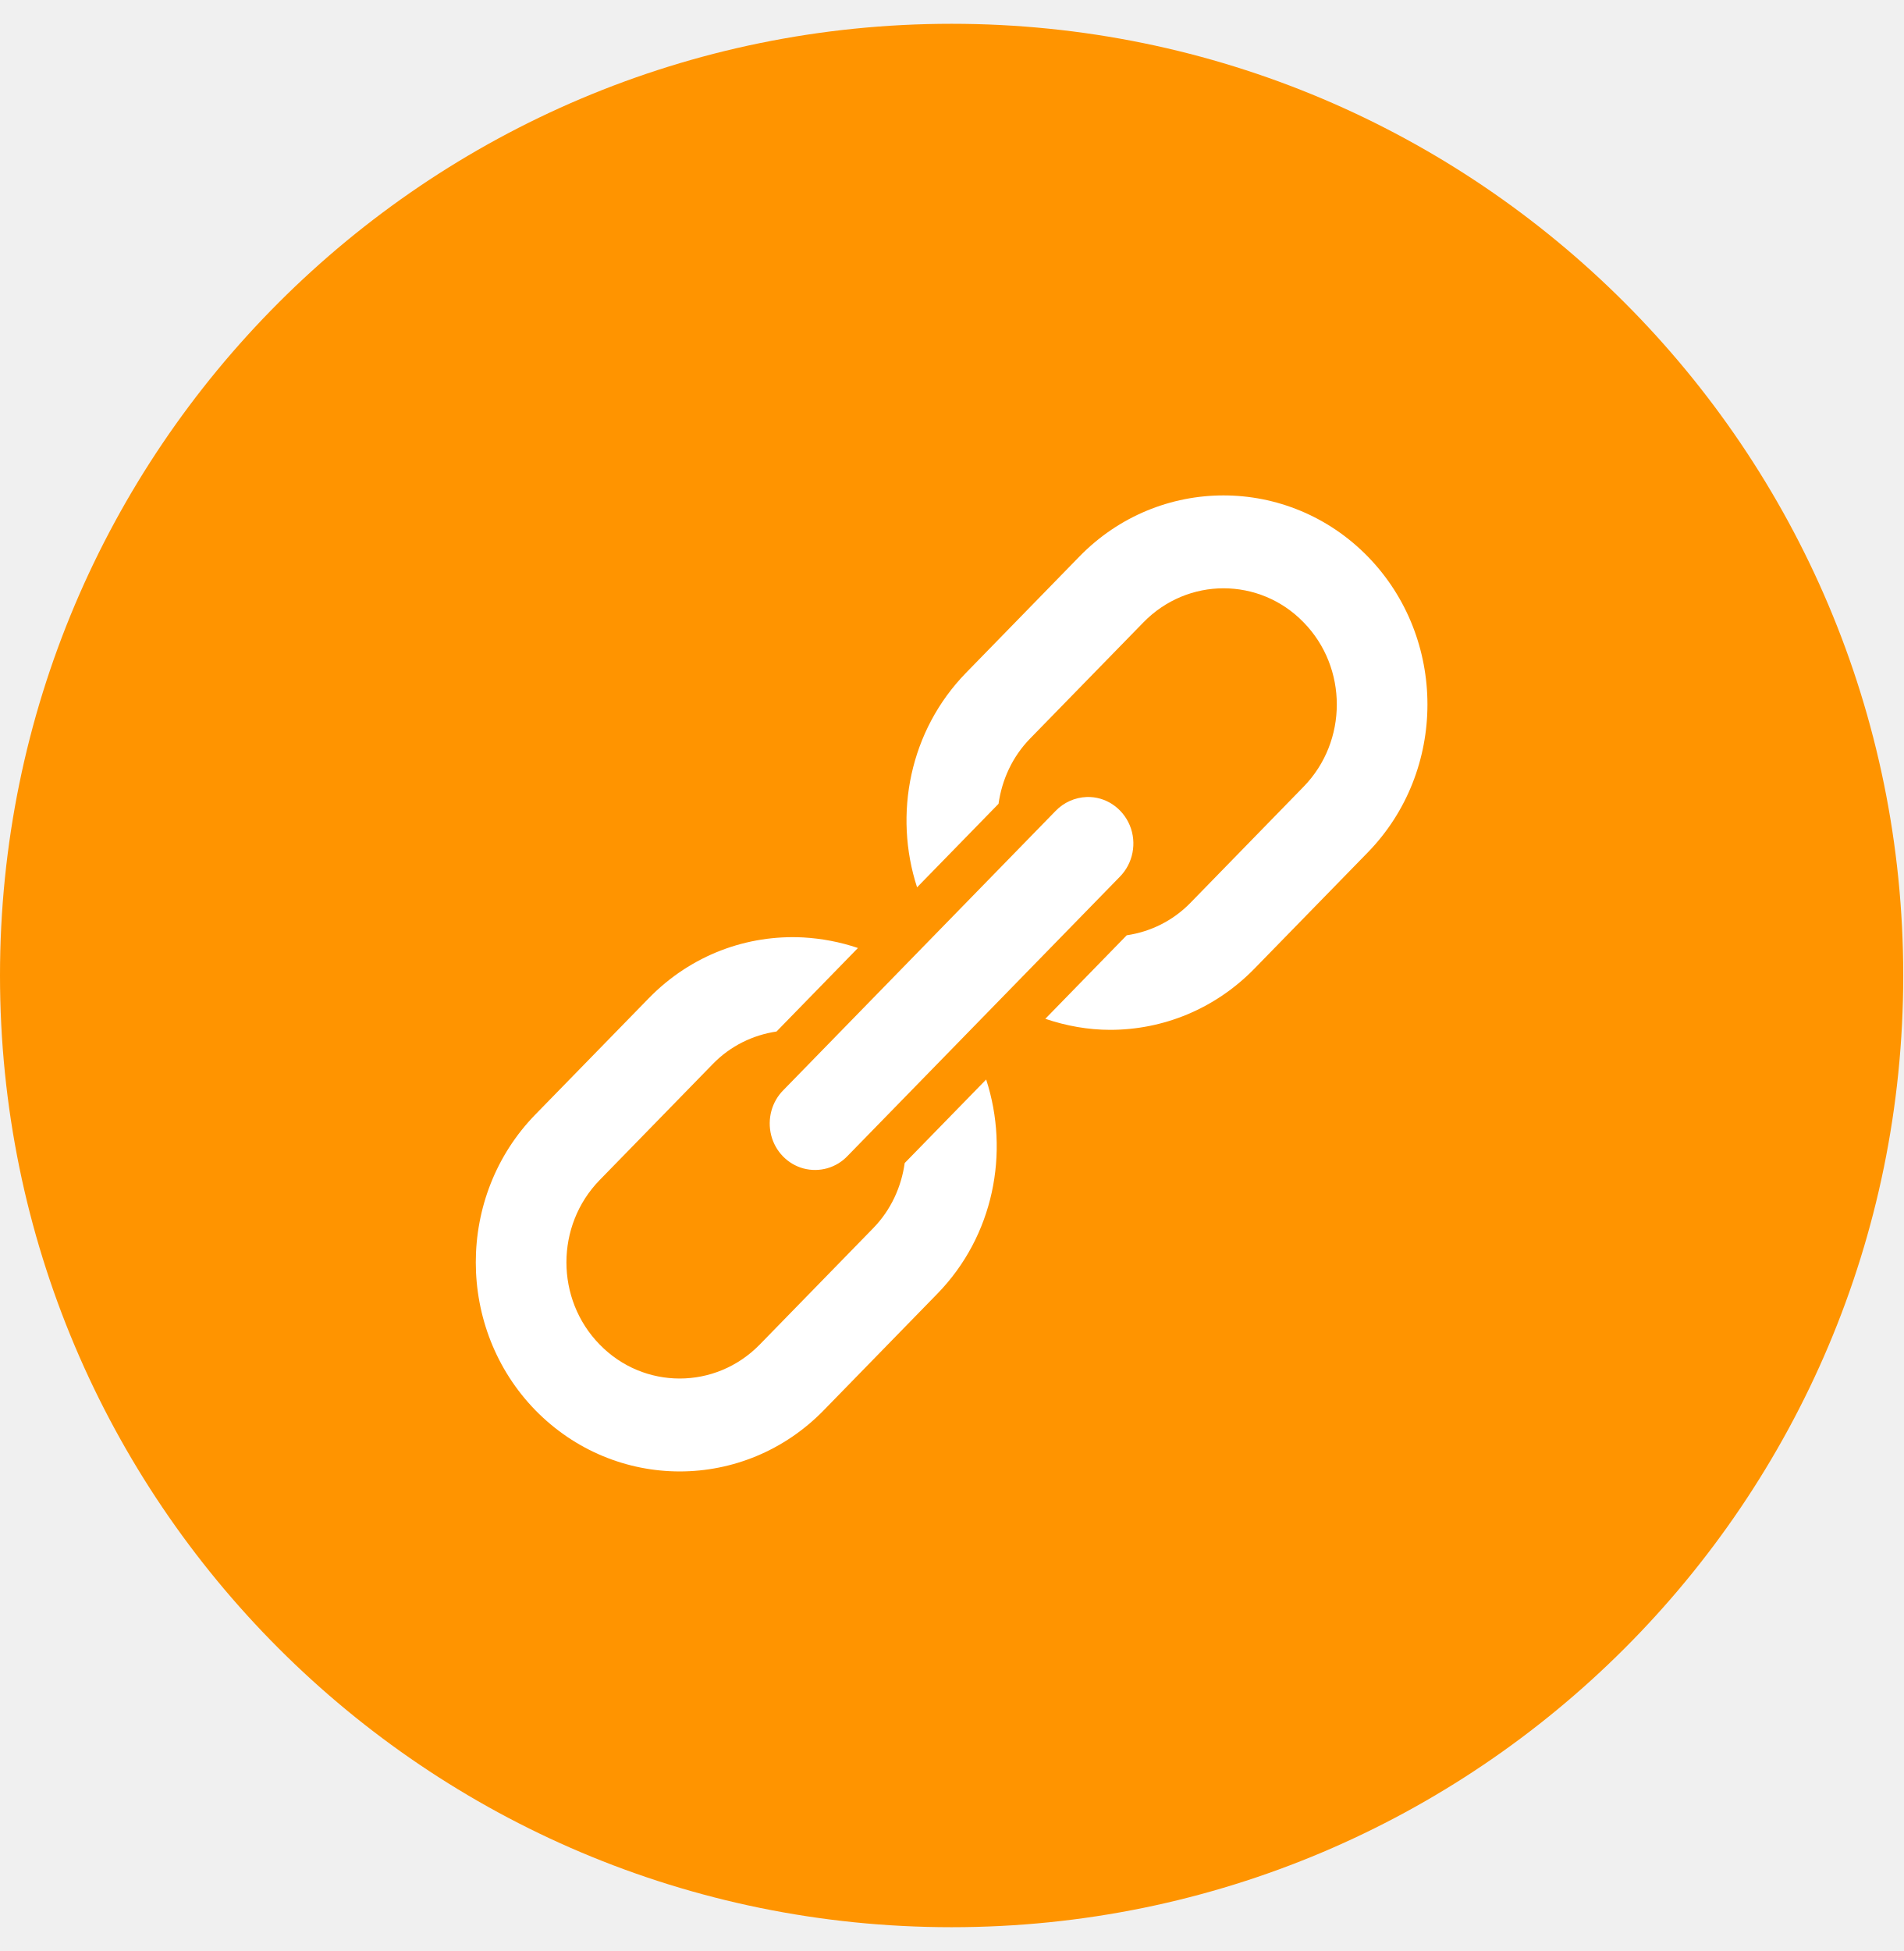
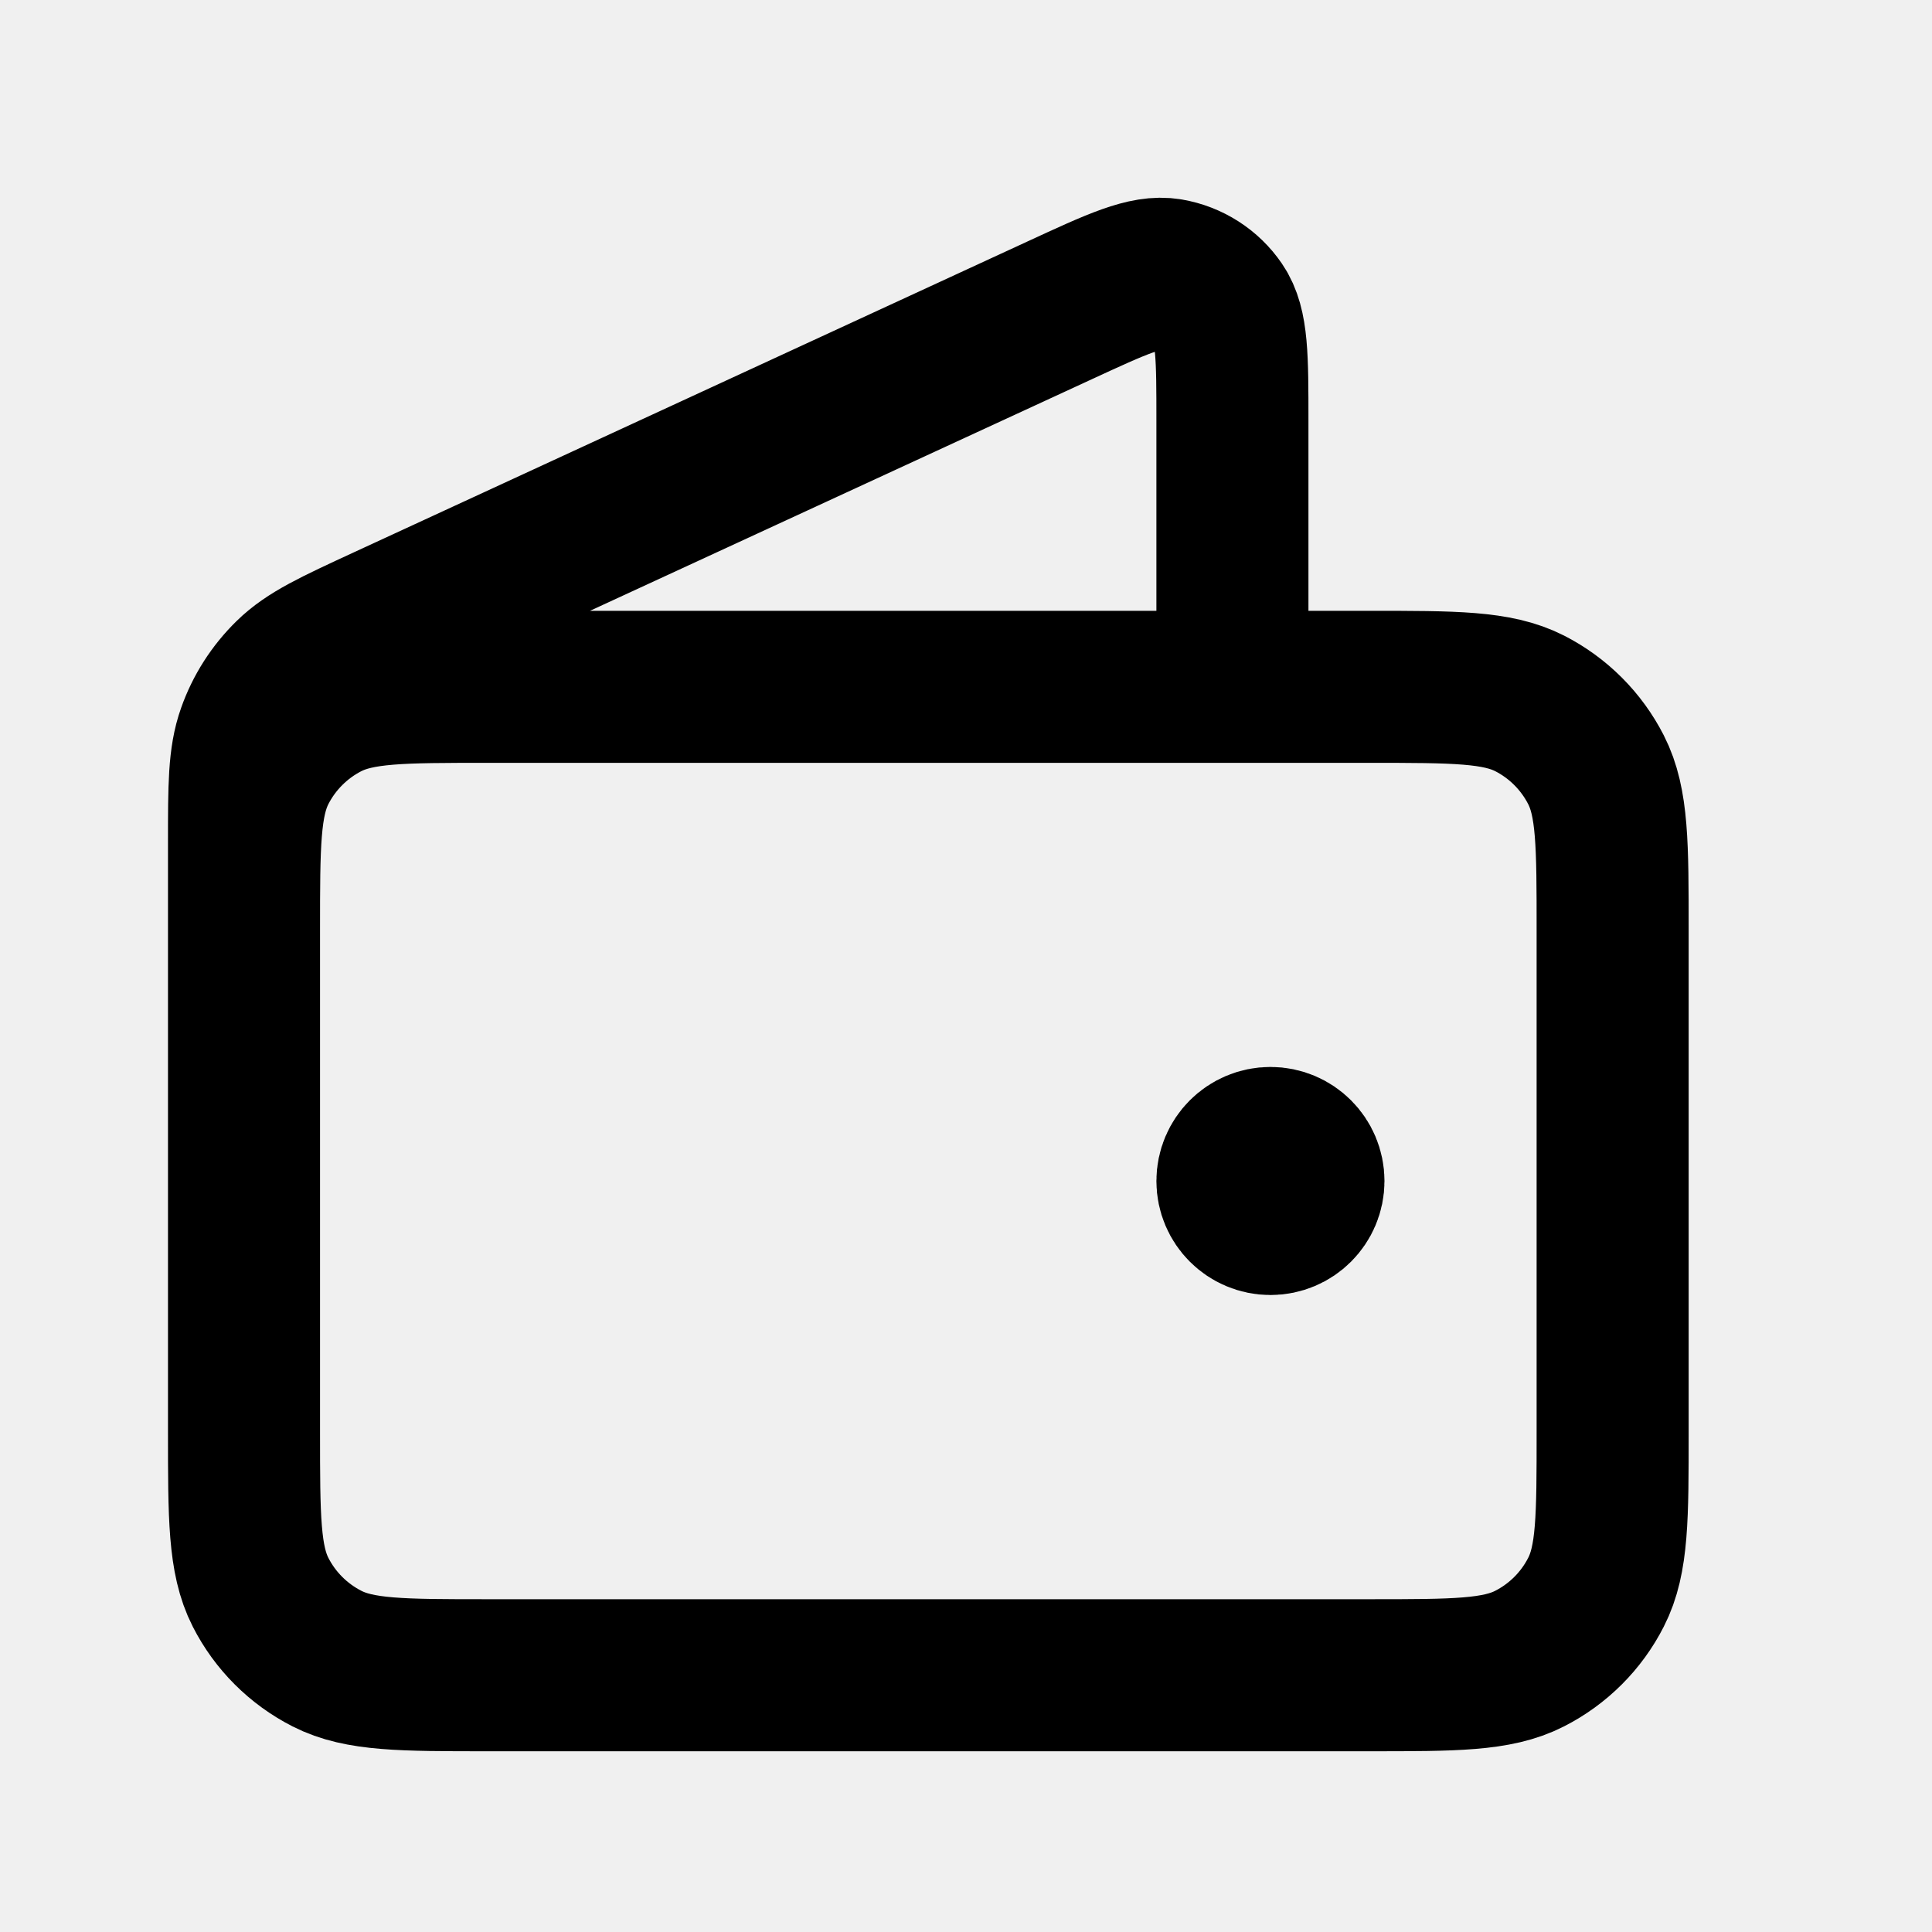
- <svg xmlns="http://www.w3.org/2000/svg" width="40" height="41" viewBox="0 0 40 41" fill="none">
-   <rect y="0.5" width="40" height="40" rx="20" fill="#FF9400" />
-   <path d="M25.714 10.411C24.617 10.411 23.519 10.84 22.685 11.696L20.304 14.138C19.116 15.356 18.775 17.114 19.274 18.647L20.986 16.892C21.057 16.389 21.274 15.906 21.649 15.521L24.031 13.079C24.496 12.602 25.107 12.363 25.714 12.363C26.325 12.363 26.936 12.602 27.398 13.079C28.328 14.03 28.328 15.578 27.398 16.532L25.017 18.975C24.642 19.359 24.17 19.582 23.68 19.655L21.969 21.41C22.412 21.56 22.871 21.642 23.333 21.642C24.431 21.642 25.528 21.213 26.365 20.355L28.747 17.913C30.418 16.198 30.418 13.41 28.747 11.696C27.91 10.84 26.812 10.411 25.714 10.411ZM22.84 16.749C22.592 16.758 22.356 16.863 22.183 17.044L16.468 22.905C16.22 23.15 16.121 23.515 16.208 23.859C16.295 24.199 16.555 24.466 16.887 24.555C17.222 24.644 17.578 24.543 17.817 24.288L23.532 18.428C23.814 18.145 23.897 17.715 23.745 17.346C23.59 16.974 23.231 16.736 22.84 16.749ZM16.881 19.7C15.712 19.639 14.528 20.062 13.635 20.978L11.253 23.42C9.582 25.131 9.582 27.923 11.253 29.637C12.091 30.492 13.188 30.922 14.286 30.922C15.383 30.922 16.481 30.492 17.315 29.634L19.696 27.192C20.884 25.977 21.225 24.218 20.726 22.686L19.014 24.441C18.943 24.943 18.726 25.427 18.351 25.811L15.969 28.254C15.039 29.208 13.529 29.208 12.602 28.254C11.672 27.303 11.672 25.754 12.602 24.8L14.983 22.358C15.358 21.973 15.83 21.751 16.32 21.677L18.031 19.922C17.656 19.795 17.268 19.722 16.881 19.7Z" fill="white" />
+ <svg xmlns="http://www.w3.org/2000/svg" width="20" height="20" viewBox="0 0 20 20" fill="none">
+   <path d="M12.758 7.11V4.355C12.758 3.701 12.758 3.373 12.62 3.172C12.5 2.996 12.313 2.877 12.103 2.841C11.863 2.8 11.566 2.937 10.971 3.212L3.989 6.434C3.459 6.679 3.194 6.801 3 6.991C2.828 7.159 2.697 7.363 2.617 7.59C2.526 7.845 2.526 8.137 2.526 8.721V12.619M13.152 12.226H13.16M2.526 9.628L2.526 14.823C2.526 15.705 2.526 16.146 2.697 16.482C2.848 16.779 3.089 17.019 3.385 17.17C3.722 17.342 4.163 17.342 5.045 17.342H14.175C15.057 17.342 15.497 17.342 15.834 17.17C16.13 17.019 16.371 16.779 16.522 16.482C16.694 16.146 16.694 15.705 16.694 14.823V9.628C16.694 8.747 16.694 8.306 16.522 7.969C16.371 7.673 16.13 7.432 15.834 7.281C15.497 7.11 15.057 7.11 14.175 7.11L5.045 7.11C4.163 7.11 3.722 7.11 3.385 7.281C3.089 7.432 2.848 7.673 2.697 7.969C2.526 8.306 2.526 8.747 2.526 9.628ZM13.545 12.226C13.545 12.443 13.369 12.619 13.152 12.619C12.934 12.619 12.758 12.443 12.758 12.226C12.758 12.008 12.934 11.832 13.152 11.832C13.369 11.832 13.545 12.008 13.545 12.226Z" stroke="black" stroke-width="1.574" stroke-linecap="round" stroke-linejoin="round" />
</svg>
